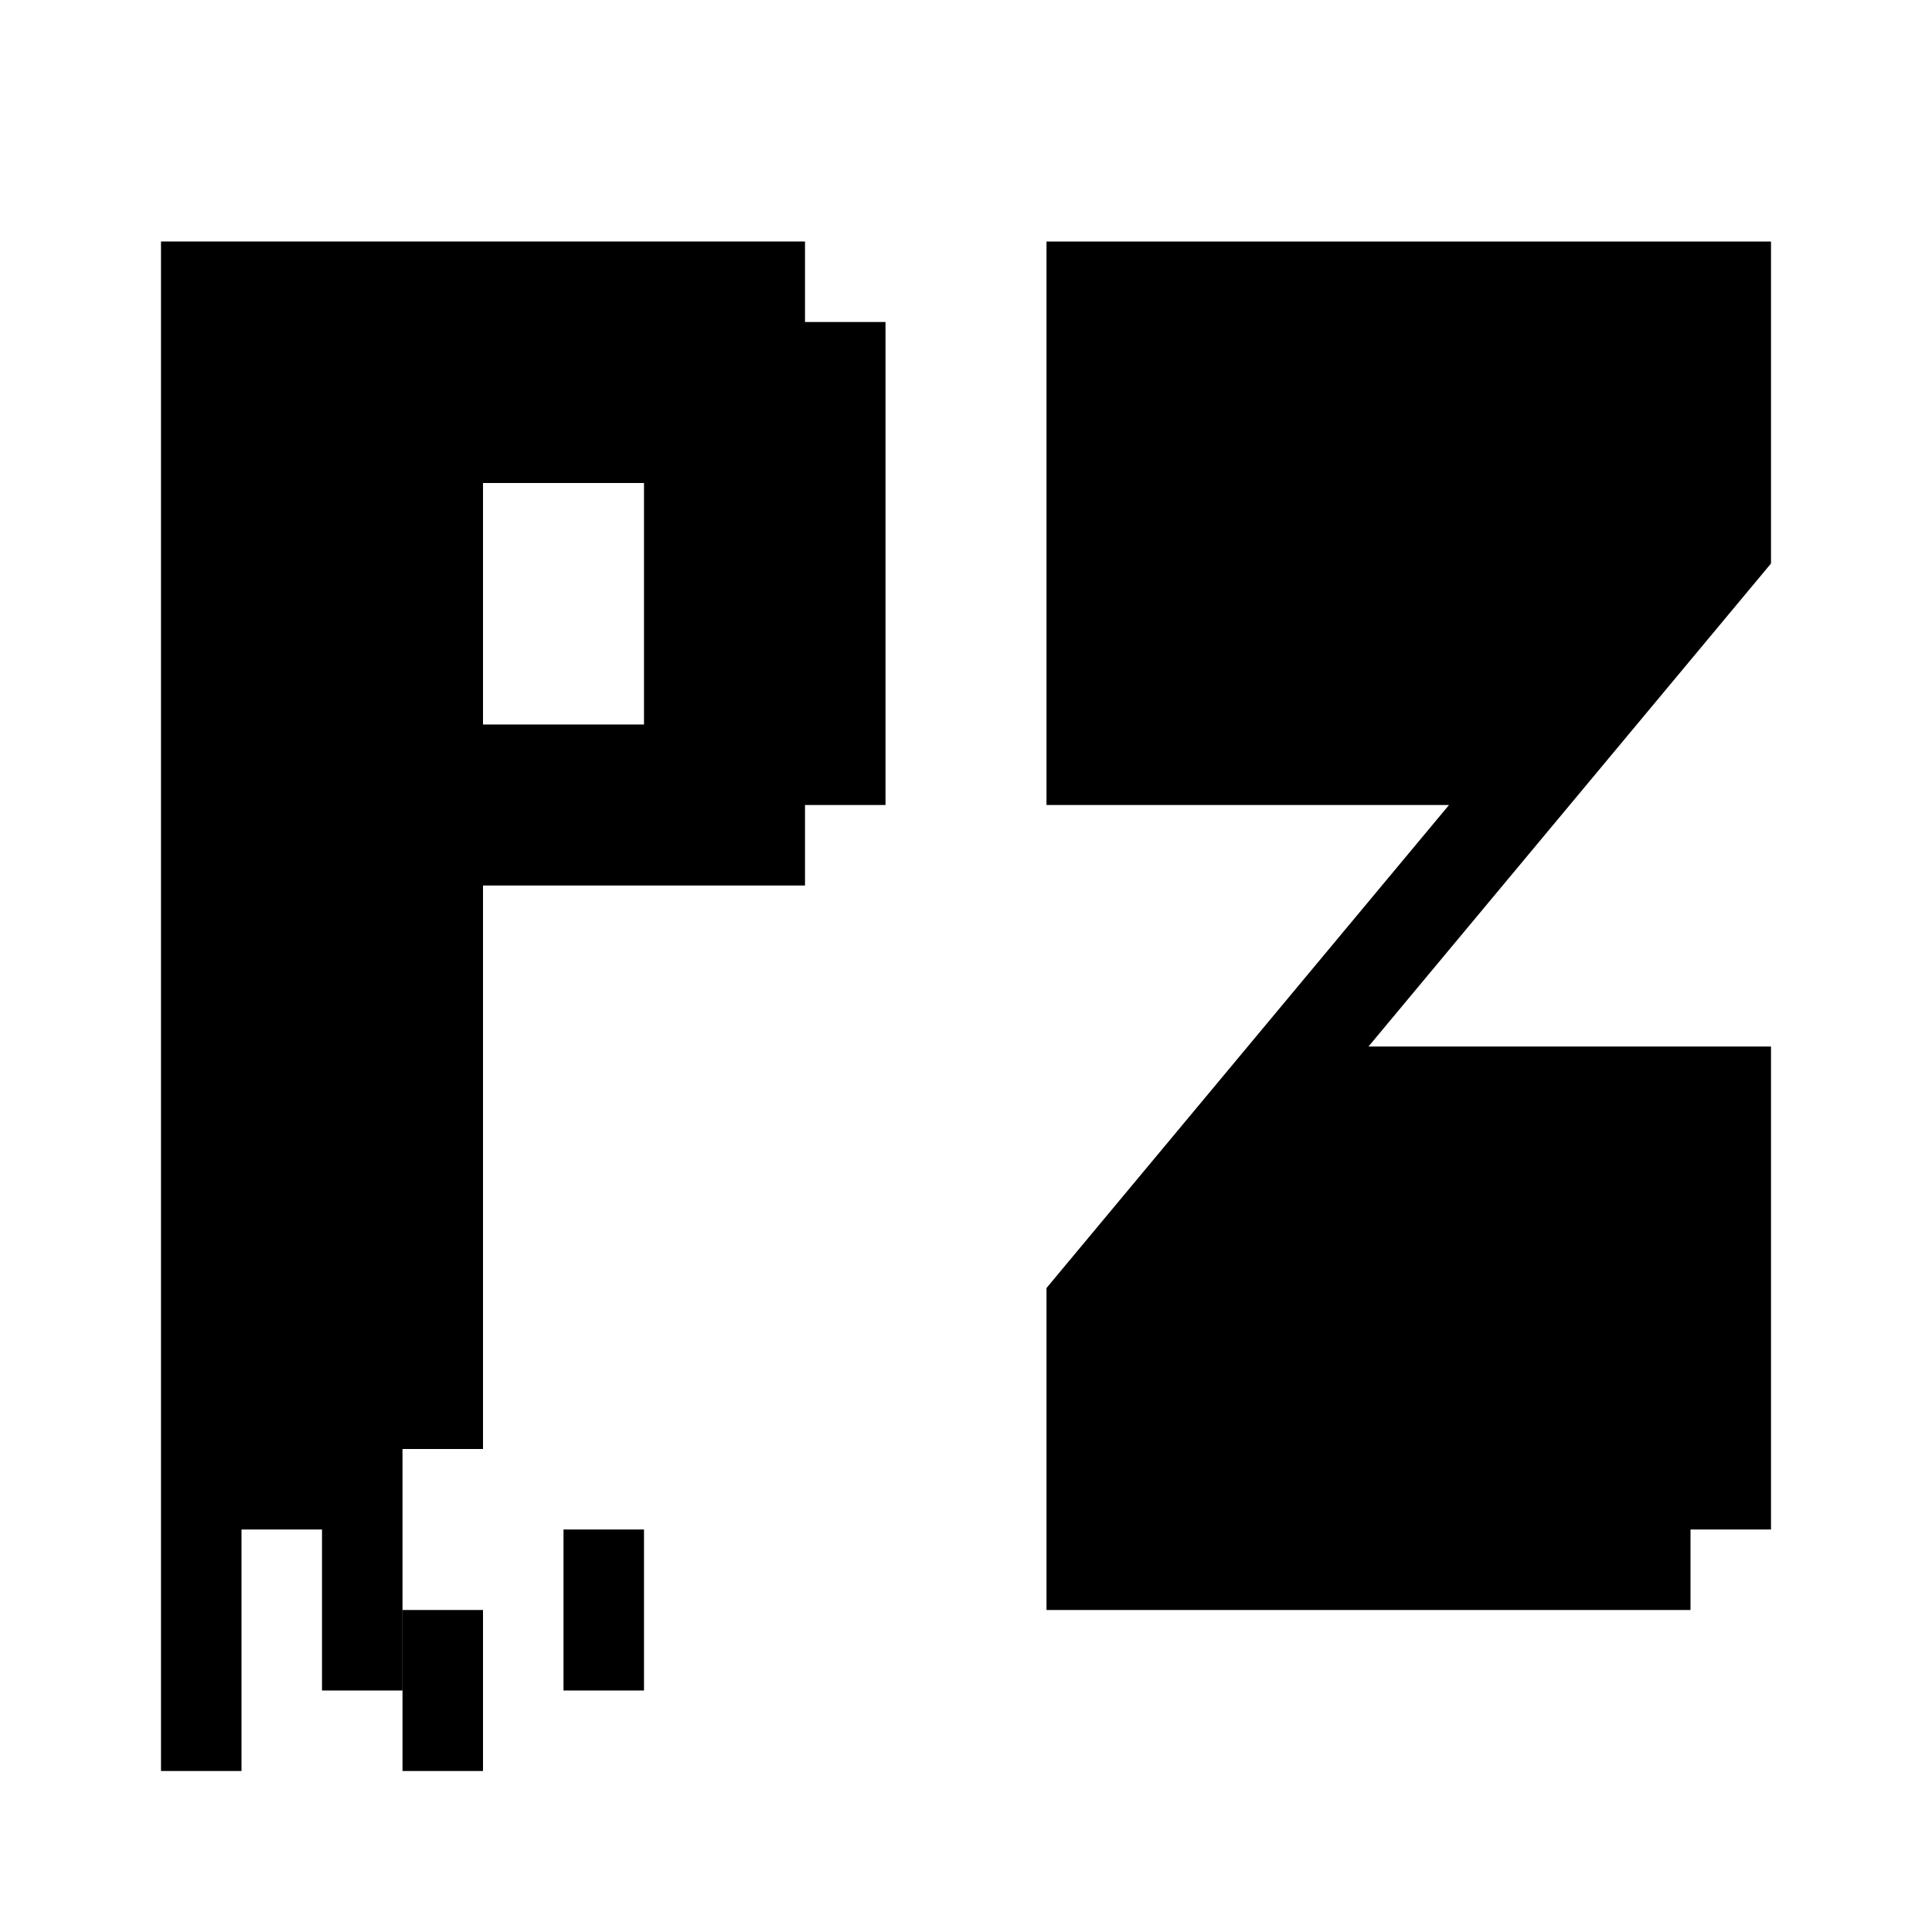
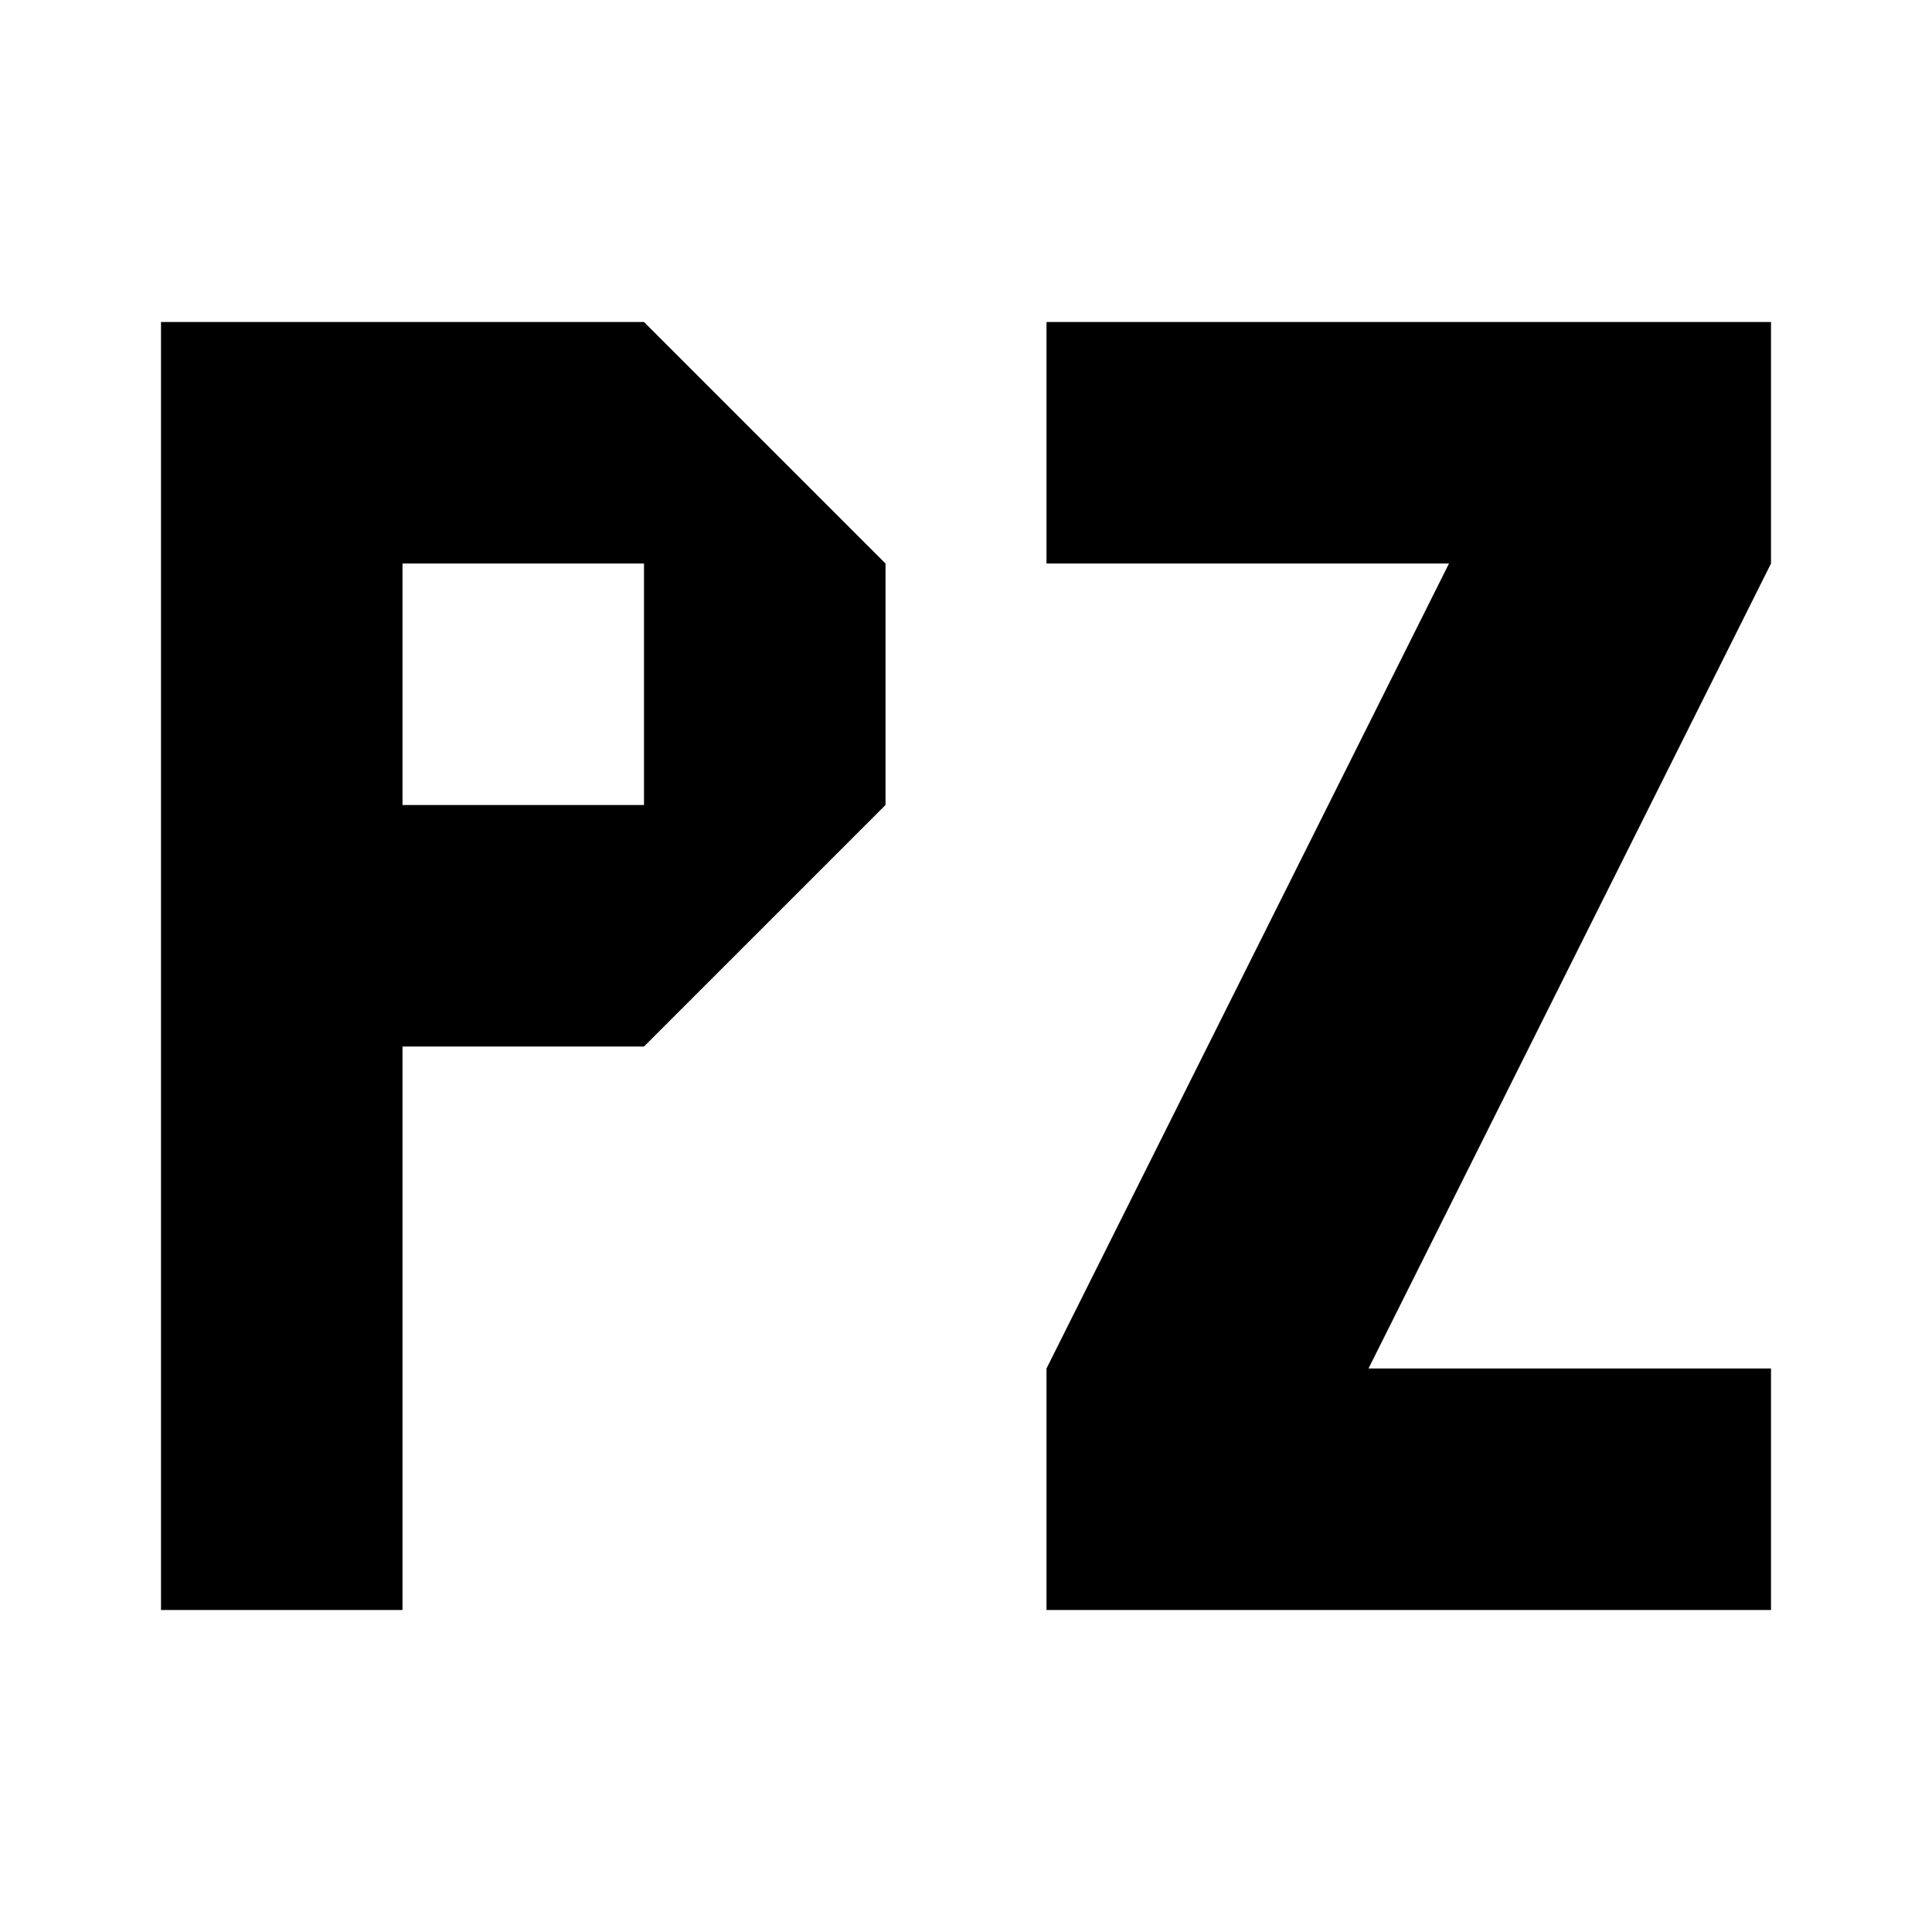
<svg xmlns="http://www.w3.org/2000/svg" width="24" height="24" viewBox="0 0 24 24" fill="none">
-   <path fill="currentColor" d="       M2 3       H10       V4       H11       V10       H10       V11       H6       V18       H5       V21       H4       V19       H3       V22       H2       Z        M6 6       V9       H8       V6       Z     " fill-rule="evenodd" clip-rule="evenodd" />
-   <path fill="currentColor" d="       M13 3       H22       V7       L17 13       H22       V18       H21       V20       H13       V16       L18 10       H13       Z     " />
-   <path fill="currentColor" d="       M3 17 H4 V18 H3 Z       M5 20 H6 V22 H5 Z       M7 19 H8 V21 H7 Z       M20 18 H22 V19 H20 Z     " />
+   <path fill="currentColor" d="       M2 4       H8       L11 7       V10       L8 13       H5       V20       H2       Z        M5 7       H8       V10       H5       Z     " fill-rule="evenodd" clip-rule="evenodd" />
+   <path fill="currentColor" d="       M13 4       H22       V7       L17 17       H22       V20       H13       V17       L18 7       H13       Z     " />
</svg>
